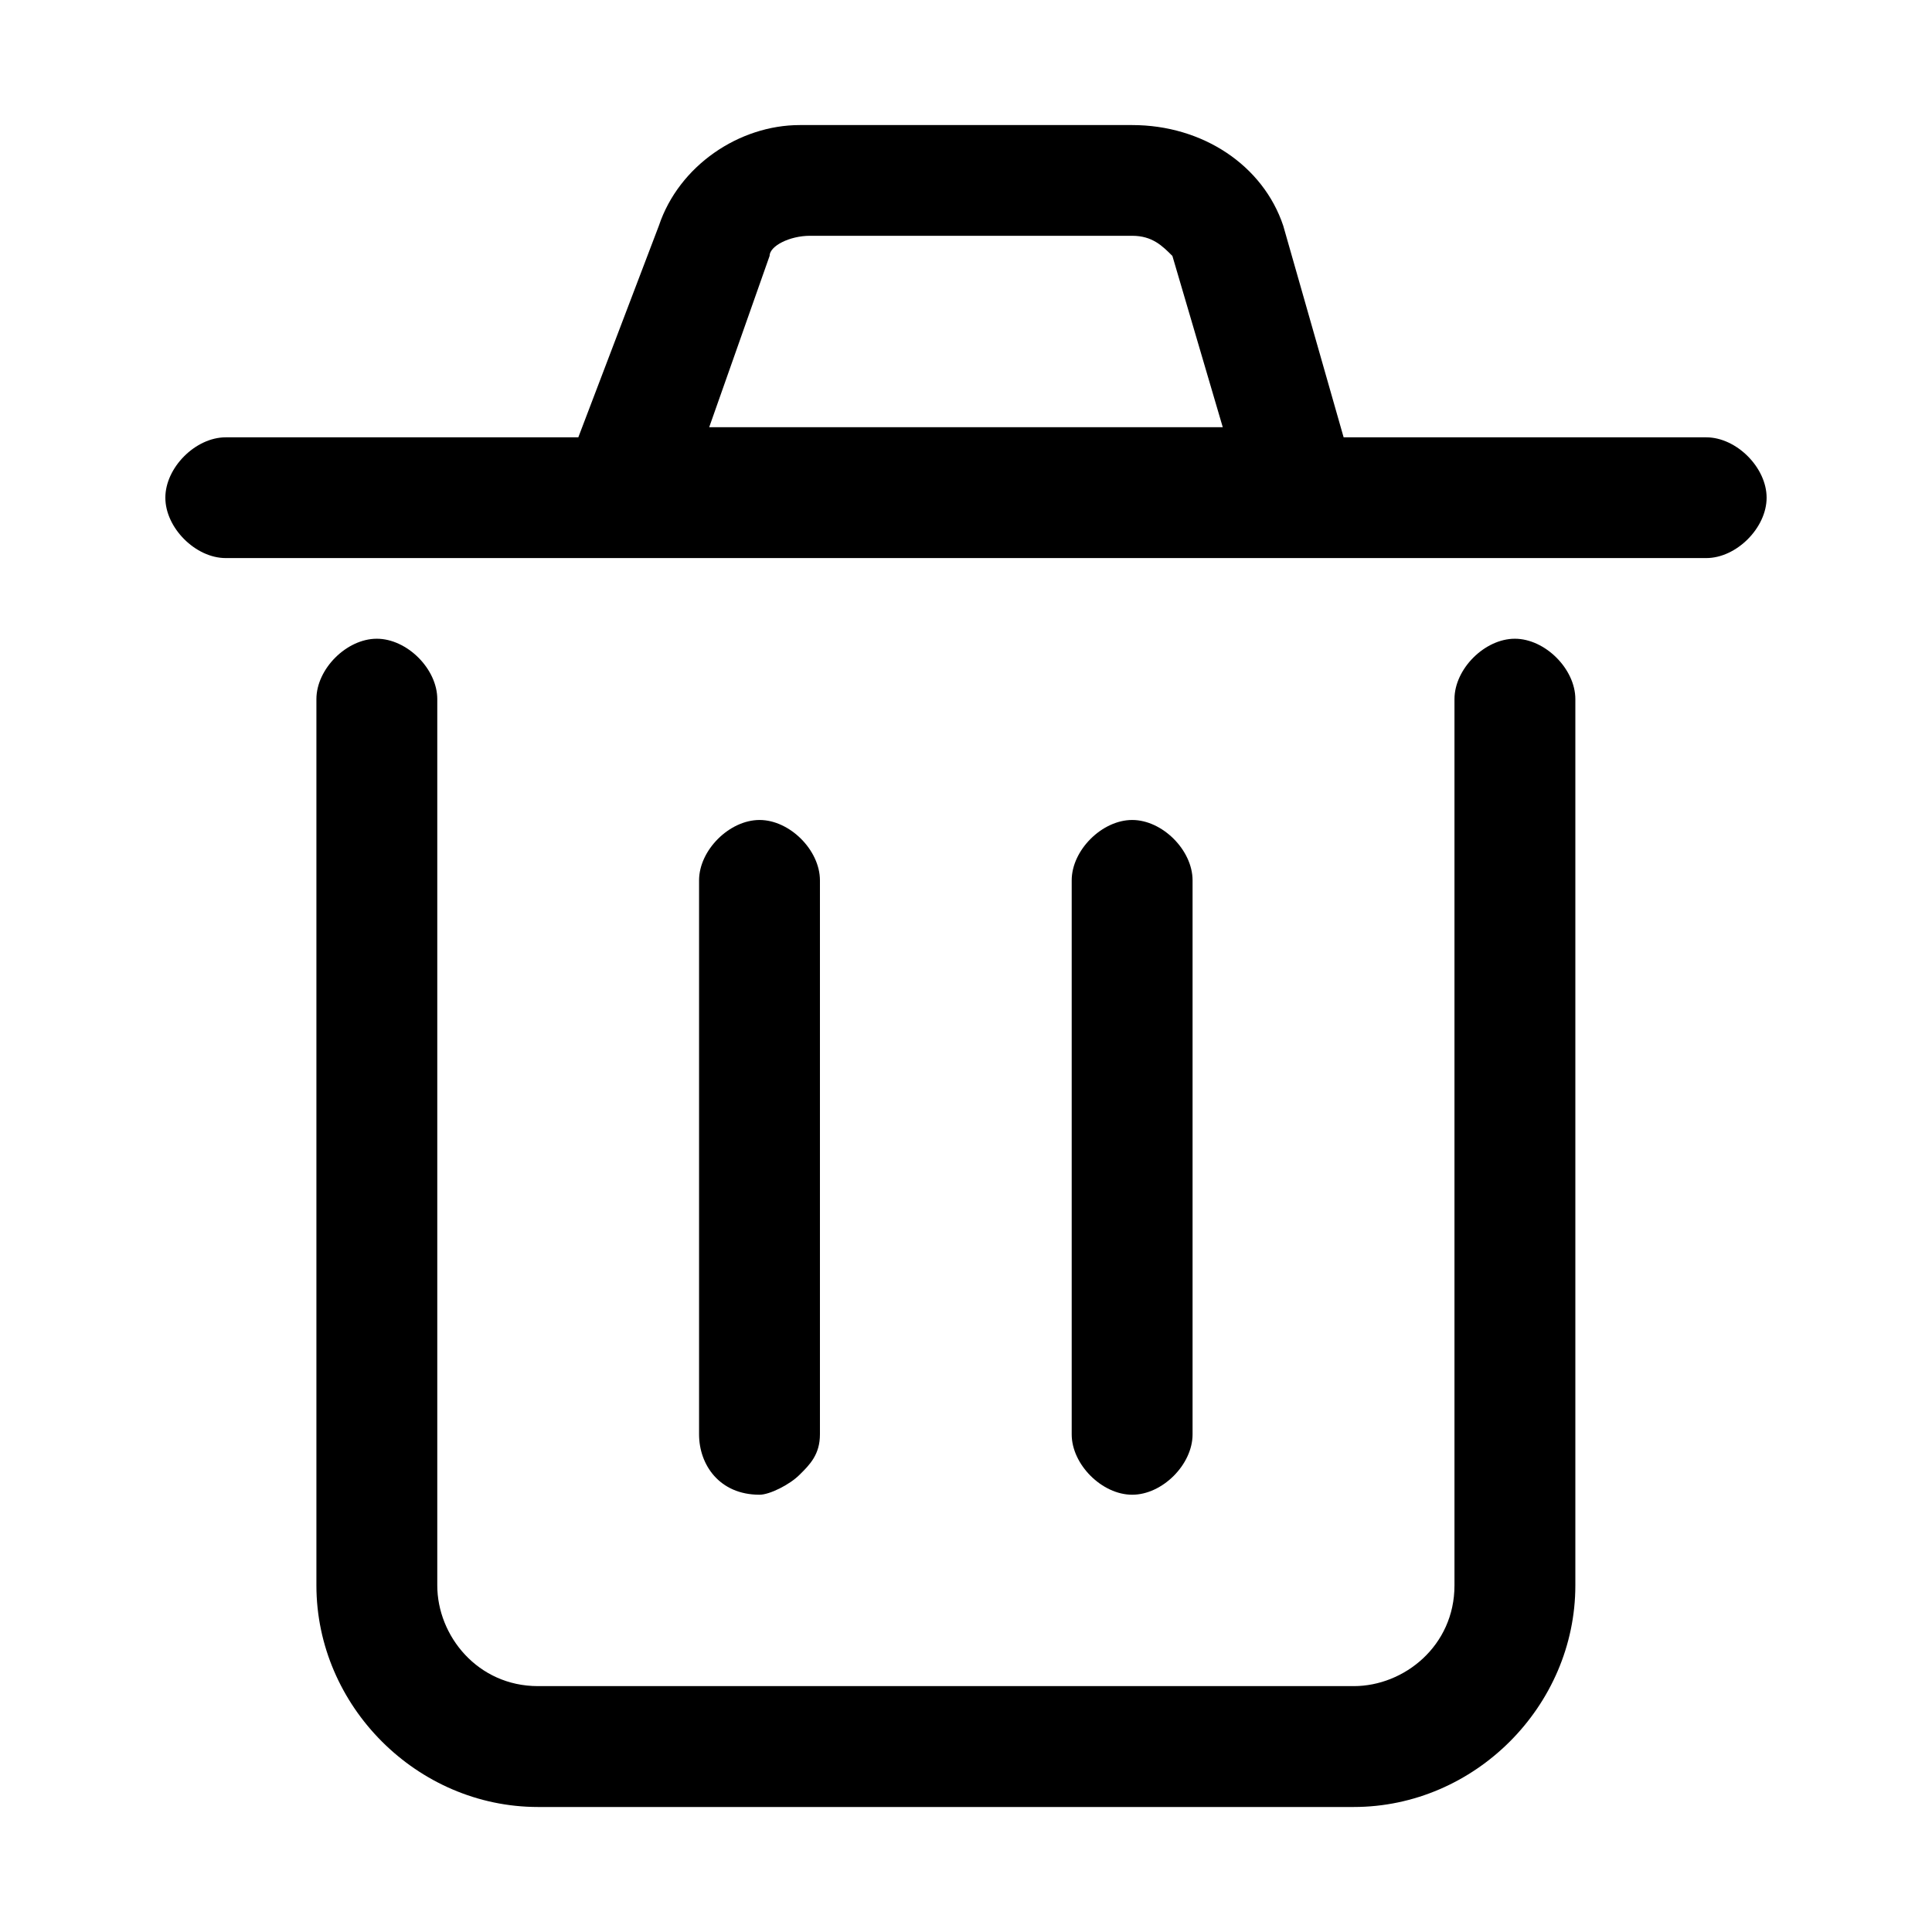
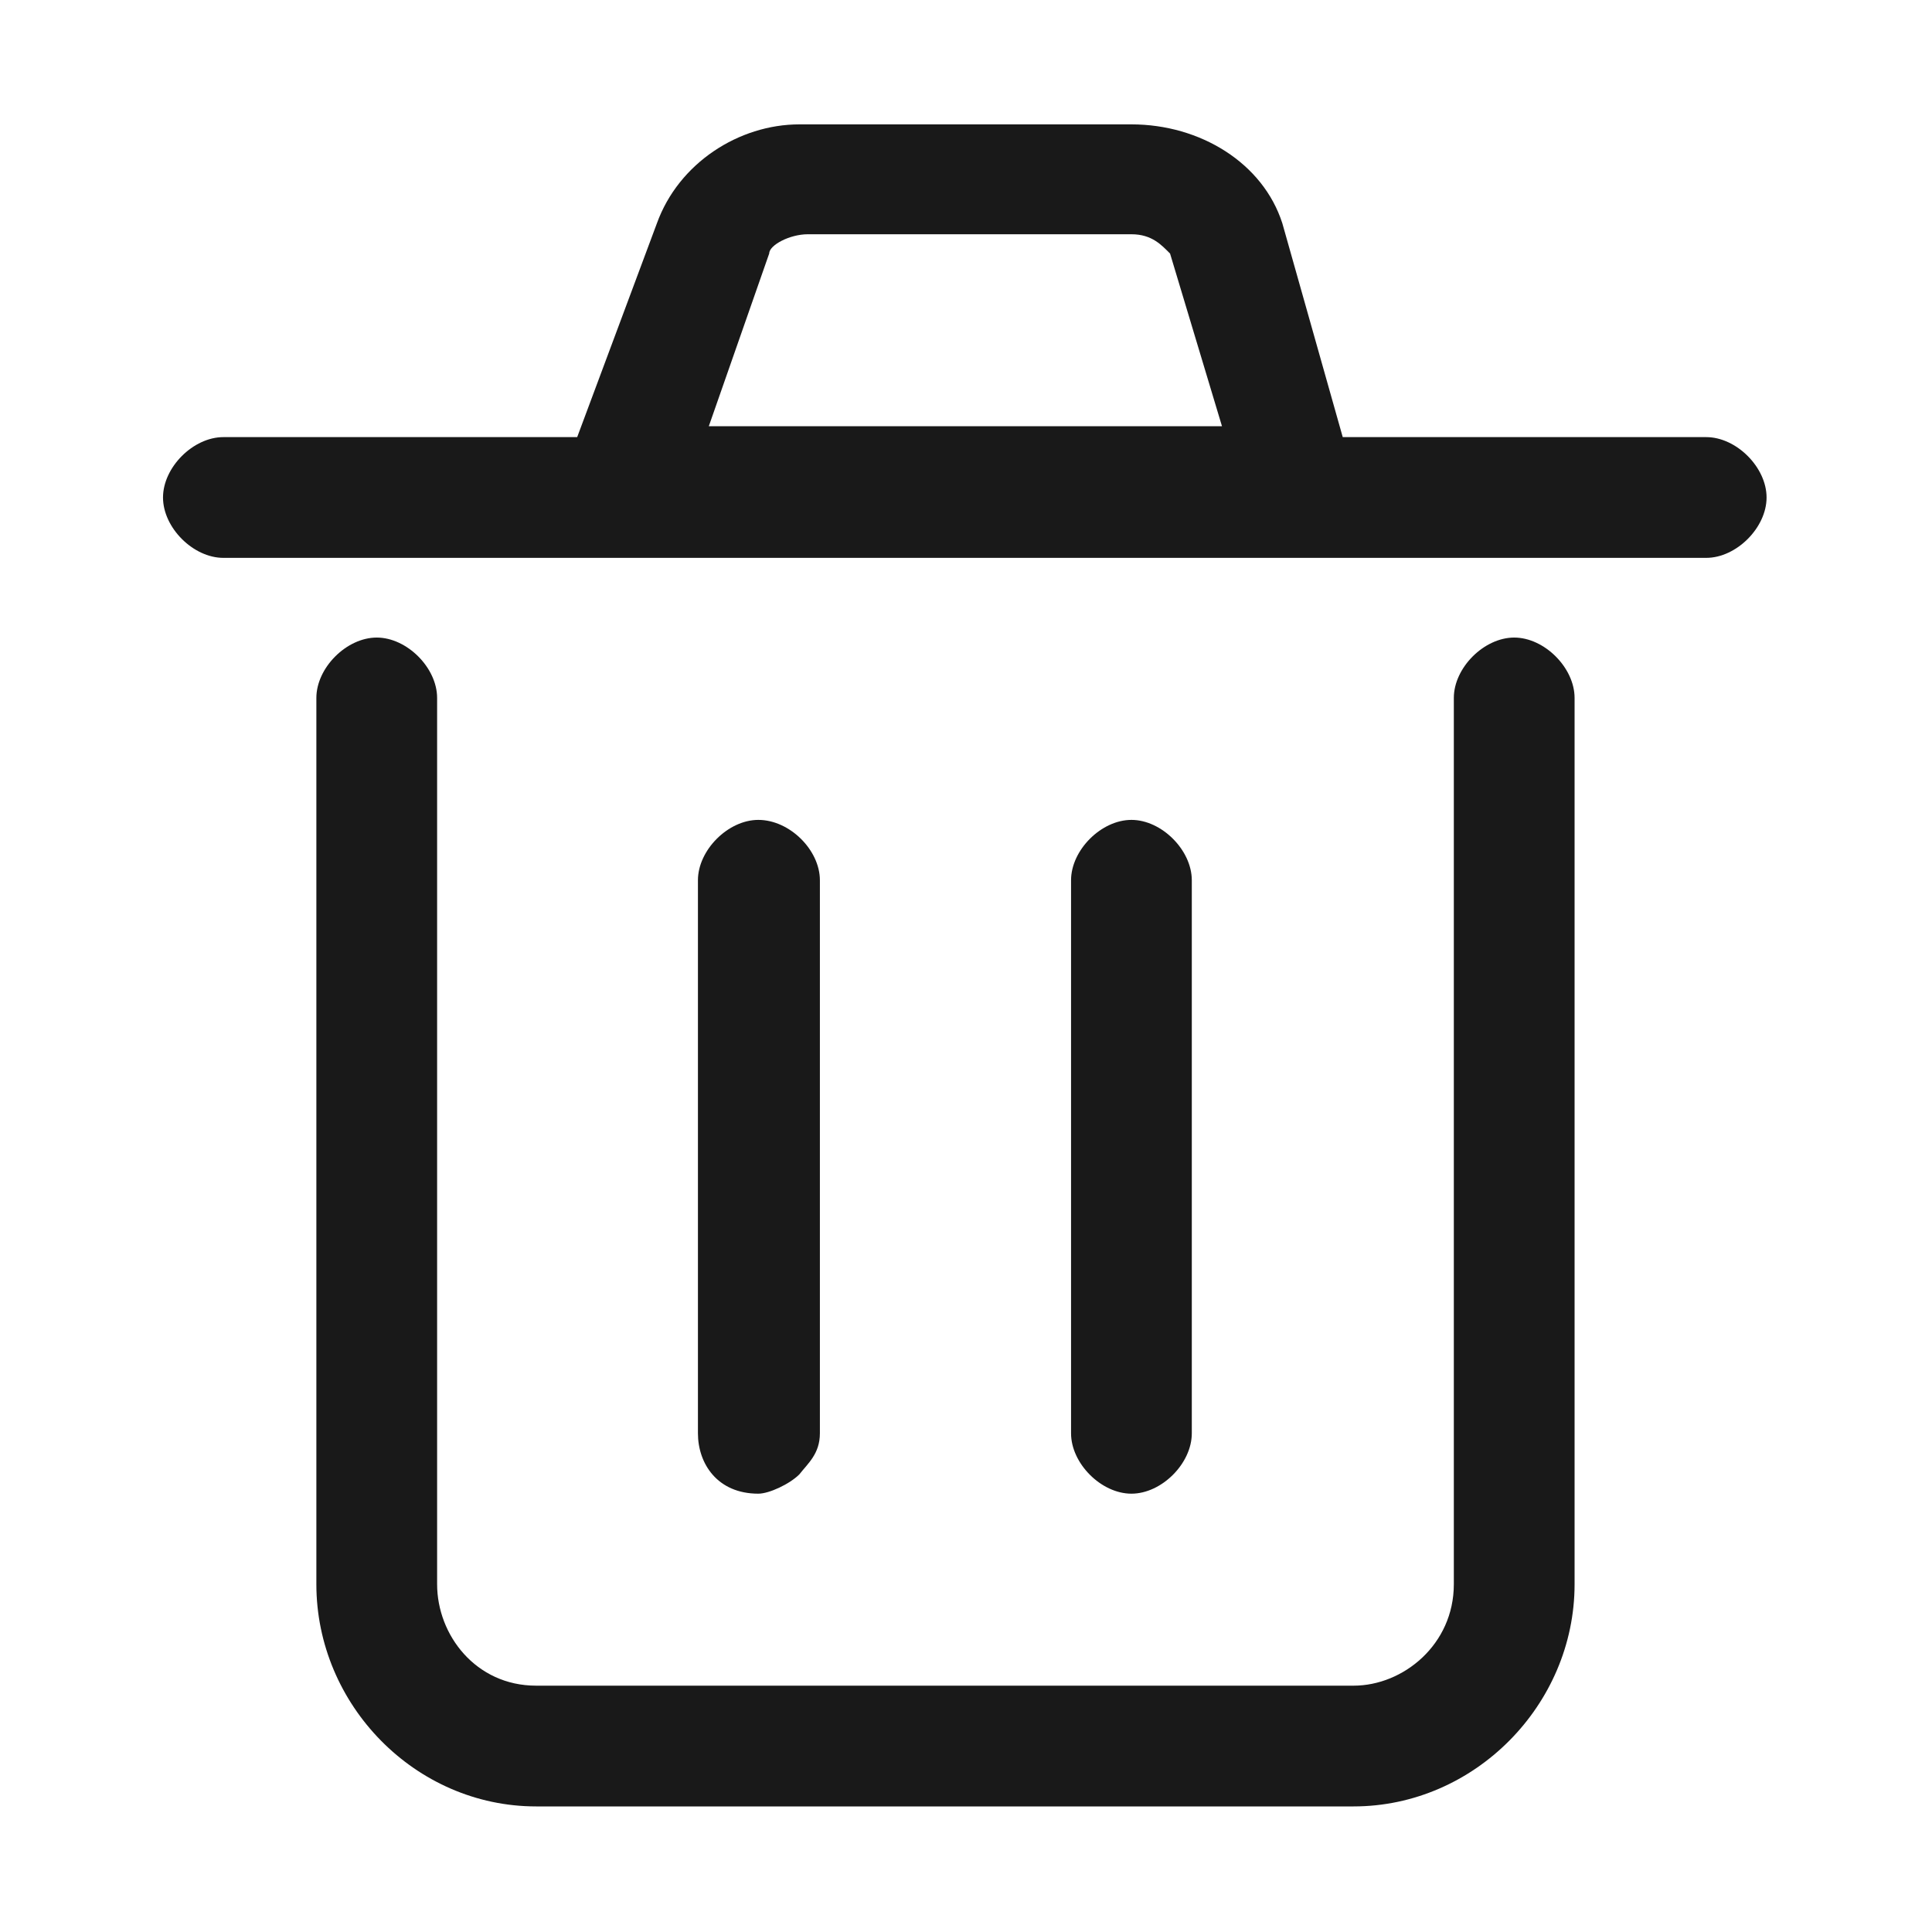
- <svg xmlns="http://www.w3.org/2000/svg" width="16px" height="16px" viewBox="0 0 16 16" version="1.1">
-   <g id="操作/删除" stroke="none" stroke-width="1" fill="none" fill-rule="evenodd">
-     <g id="删除备份-2" transform="translate(1.36935, 1.035732)" fill="currentColor" fill-rule="nonzero">
-       <path d="M12.761,2.586 L9.758,2.586 L9.258,0.834 C9.091,0.334 8.591,0 8.007,0 L5.254,0 C4.754,0 4.254,0.334 4.087,0.834 L3.42,2.586 L0.5,2.586 C0.25,2.586 0,2.836 0,3.086 C0,3.336 0.25,3.586 0.5,3.586 L12.761,3.586 C13.011,3.586 13.261,3.336 13.261,3.086 C13.261,2.836 13.011,2.586 12.761,2.586 Z M5.004,1.084 C5.004,1.001 5.171,0.917 5.338,0.917 L8.007,0.917 C8.174,0.917 8.257,1.001 8.34,1.084 L8.757,2.502 L4.504,2.502 L5.004,1.084 Z M10.676,4.754 L10.676,12.094 C10.676,12.594 10.259,12.928 9.842,12.928 L3.086,12.928 C2.586,12.928 2.252,12.511 2.252,12.094 L2.252,4.754 C2.252,4.504 2.002,4.254 1.751,4.254 C1.501,4.254 1.251,4.504 1.251,4.754 L1.251,12.094 C1.251,13.094 2.085,13.929 3.086,13.929 L9.842,13.929 C10.843,13.929 11.677,13.094 11.677,12.094 L11.677,4.754 C11.677,4.504 11.426,4.254 11.176,4.254 C10.926,4.254 10.676,4.504 10.676,4.754 Z" id="形状" />
-       <path d="M4.42,10.843 L4.42,6.255 C4.42,6.005 4.671,5.755 4.921,5.755 C5.171,5.755 5.421,6.005 5.421,6.255 L5.421,10.843 C5.421,11.009 5.338,11.093 5.254,11.176 C5.171,11.26 5.004,11.343 4.921,11.343 C4.587,11.343 4.42,11.093 4.42,10.843 Z" id="路径" />
-       <path d="M7.506,10.843 L7.506,6.255 C7.506,6.005 7.757,5.755 8.007,5.755 C8.257,5.755 8.507,6.005 8.507,6.255 L8.507,10.843 C8.507,11.093 8.257,11.343 8.007,11.343 C7.757,11.343 7.506,11.093 7.506,10.843 Z" id="路径_1_" />
-     </g>
+ <svg xmlns="http://www.w3.org/2000/svg" width="16" height="16" viewBox="0 0 16 16" fill="none">
+   <defs />
+   <mask id="mask413_9896" mask-type="alpha" maskUnits="userSpaceOnUse" x="0" y="0" width="16" height="16">
+     <rect id="删除-delete" width="16" height="16" fill="#000000" fill-opacity="1" />
+   </mask>
+   <g mask="url(#mask413_9896)">
+     <path id="形状结合" d="M12.54 5.28C12.79 5.28 13.04 5.53 13.04 5.78L13.04 13.12C13.04 14.12 12.21 14.96 11.21 14.96L4.44 14.96C3.44 14.96 2.62 14.12 2.62 13.12L2.62 5.78C2.62 5.53 2.87 5.28 3.12 5.28C3.37 5.28 3.62 5.53 3.62 5.78L3.62 13.12C3.62 13.54 3.94 13.96 4.44 13.96L11.21 13.96C11.62 13.96 12.04 13.62 12.04 13.12L12.04 5.78C12.04 5.53 12.29 5.28 12.54 5.28ZM6.28 6.79C6.54 6.79 6.79 7.04 6.79 7.29L6.79 11.87C6.79 12.04 6.69 12.12 6.62 12.21C6.54 12.29 6.37 12.37 6.28 12.37C5.94 12.37 5.78 12.12 5.78 11.87L5.78 7.29C5.78 7.04 6.03 6.79 6.28 6.79ZM9.37 6.79C9.62 6.79 9.87 7.04 9.87 7.29L9.87 11.87C9.87 12.12 9.62 12.37 9.37 12.37C9.12 12.37 8.87 12.12 8.87 11.87L8.87 7.29C8.87 7.04 9.12 6.79 9.37 6.79ZM9.37 1.03C9.94 1.03 10.46 1.35 10.62 1.85L11.12 3.62L14.13 3.62C14.38 3.62 14.63 3.87 14.63 4.12C14.63 4.37 14.38 4.62 14.13 4.62L1.85 4.62C1.6 4.62 1.35 4.37 1.35 4.12C1.35 3.87 1.6 3.62 1.85 3.62L4.78 3.62L5.44 1.85C5.62 1.35 6.12 1.03 6.62 1.03L9.37 1.03ZM9.37 1.94L6.69 1.94C6.54 1.94 6.37 2.03 6.37 2.1L5.87 3.53L10.12 3.53L9.69 2.1C9.62 2.03 9.54 1.94 9.37 1.94Z" fill="#191919" fill-opacity="1" fill-rule="nonzero" />
  </g>
</svg>
